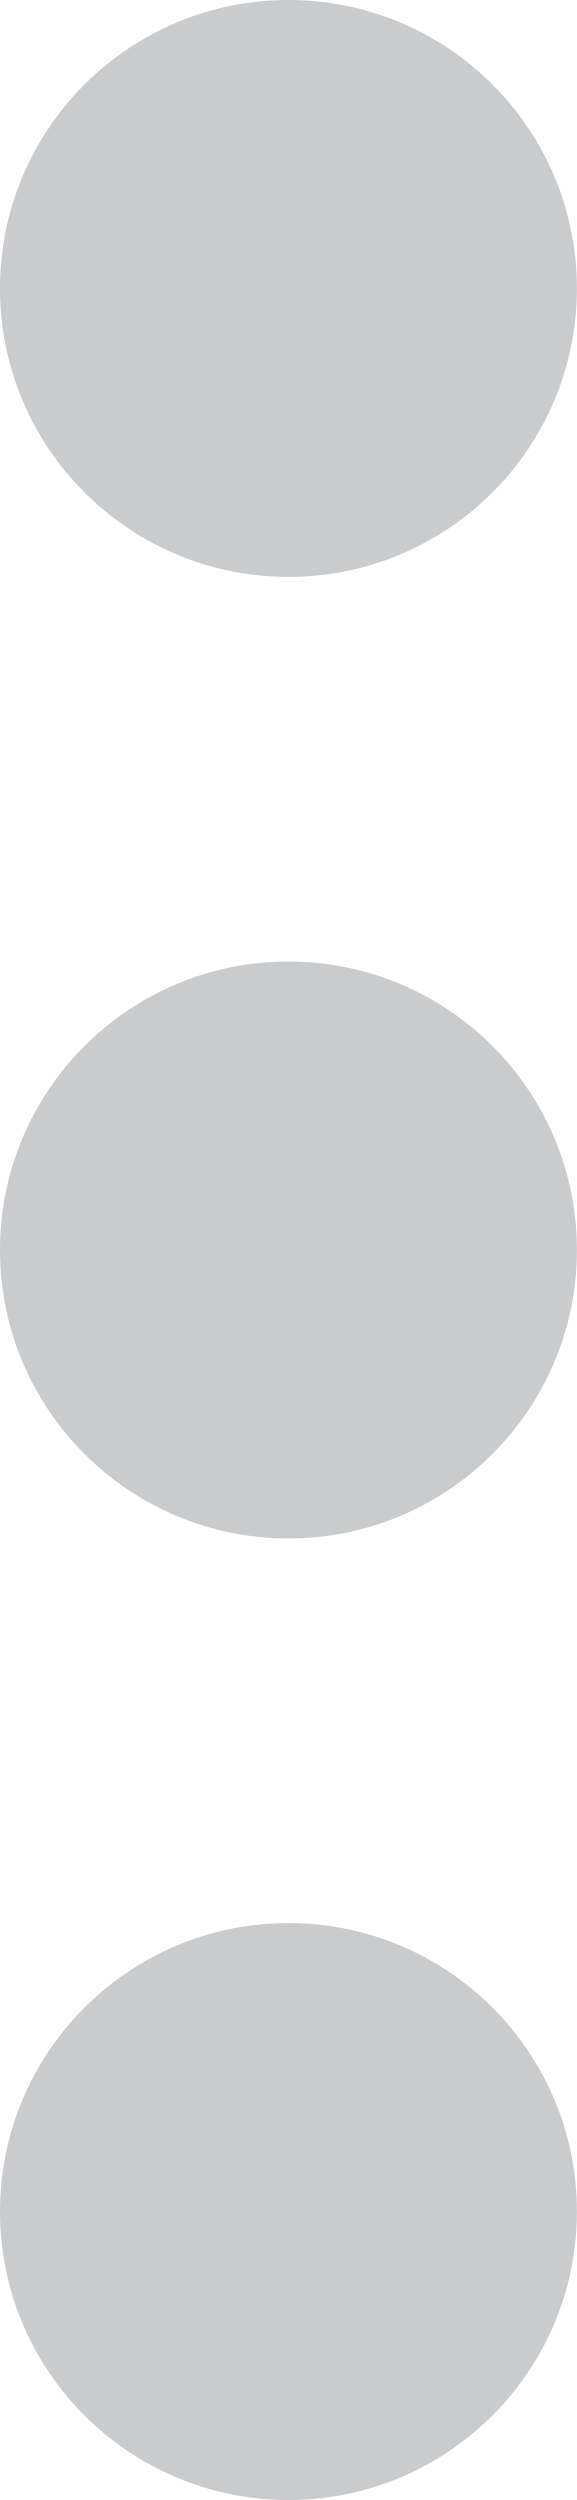
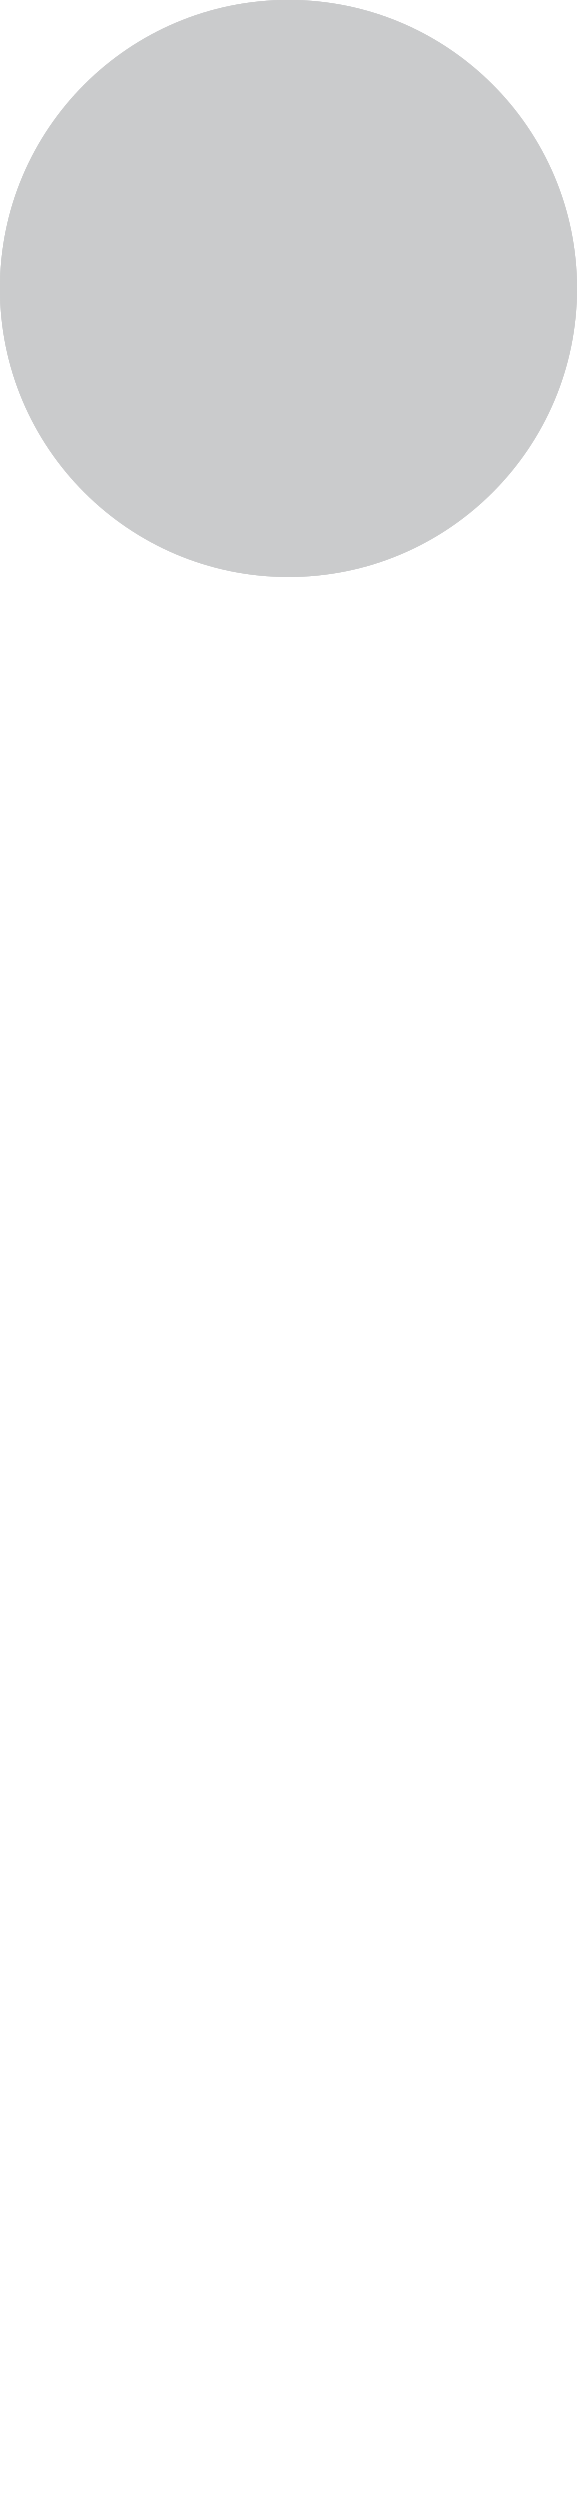
<svg xmlns="http://www.w3.org/2000/svg" width="3" height="13" viewBox="0 0 3 13" fill="none">
  <rect width="3" height="3" rx="1.5" fill="#CACBCC" />
-   <rect y="5" width="3" height="3" rx="1.5" fill="#CACBCC" />
-   <rect y="10" width="3" height="3" rx="1.5" fill="#CACBCC" />
+   <rect width="3" height="3" rx="1.5" fill="#CACBCC" />
+   <rect width="3" height="3" rx="1.5" fill="#CACBCC" />
</svg>
